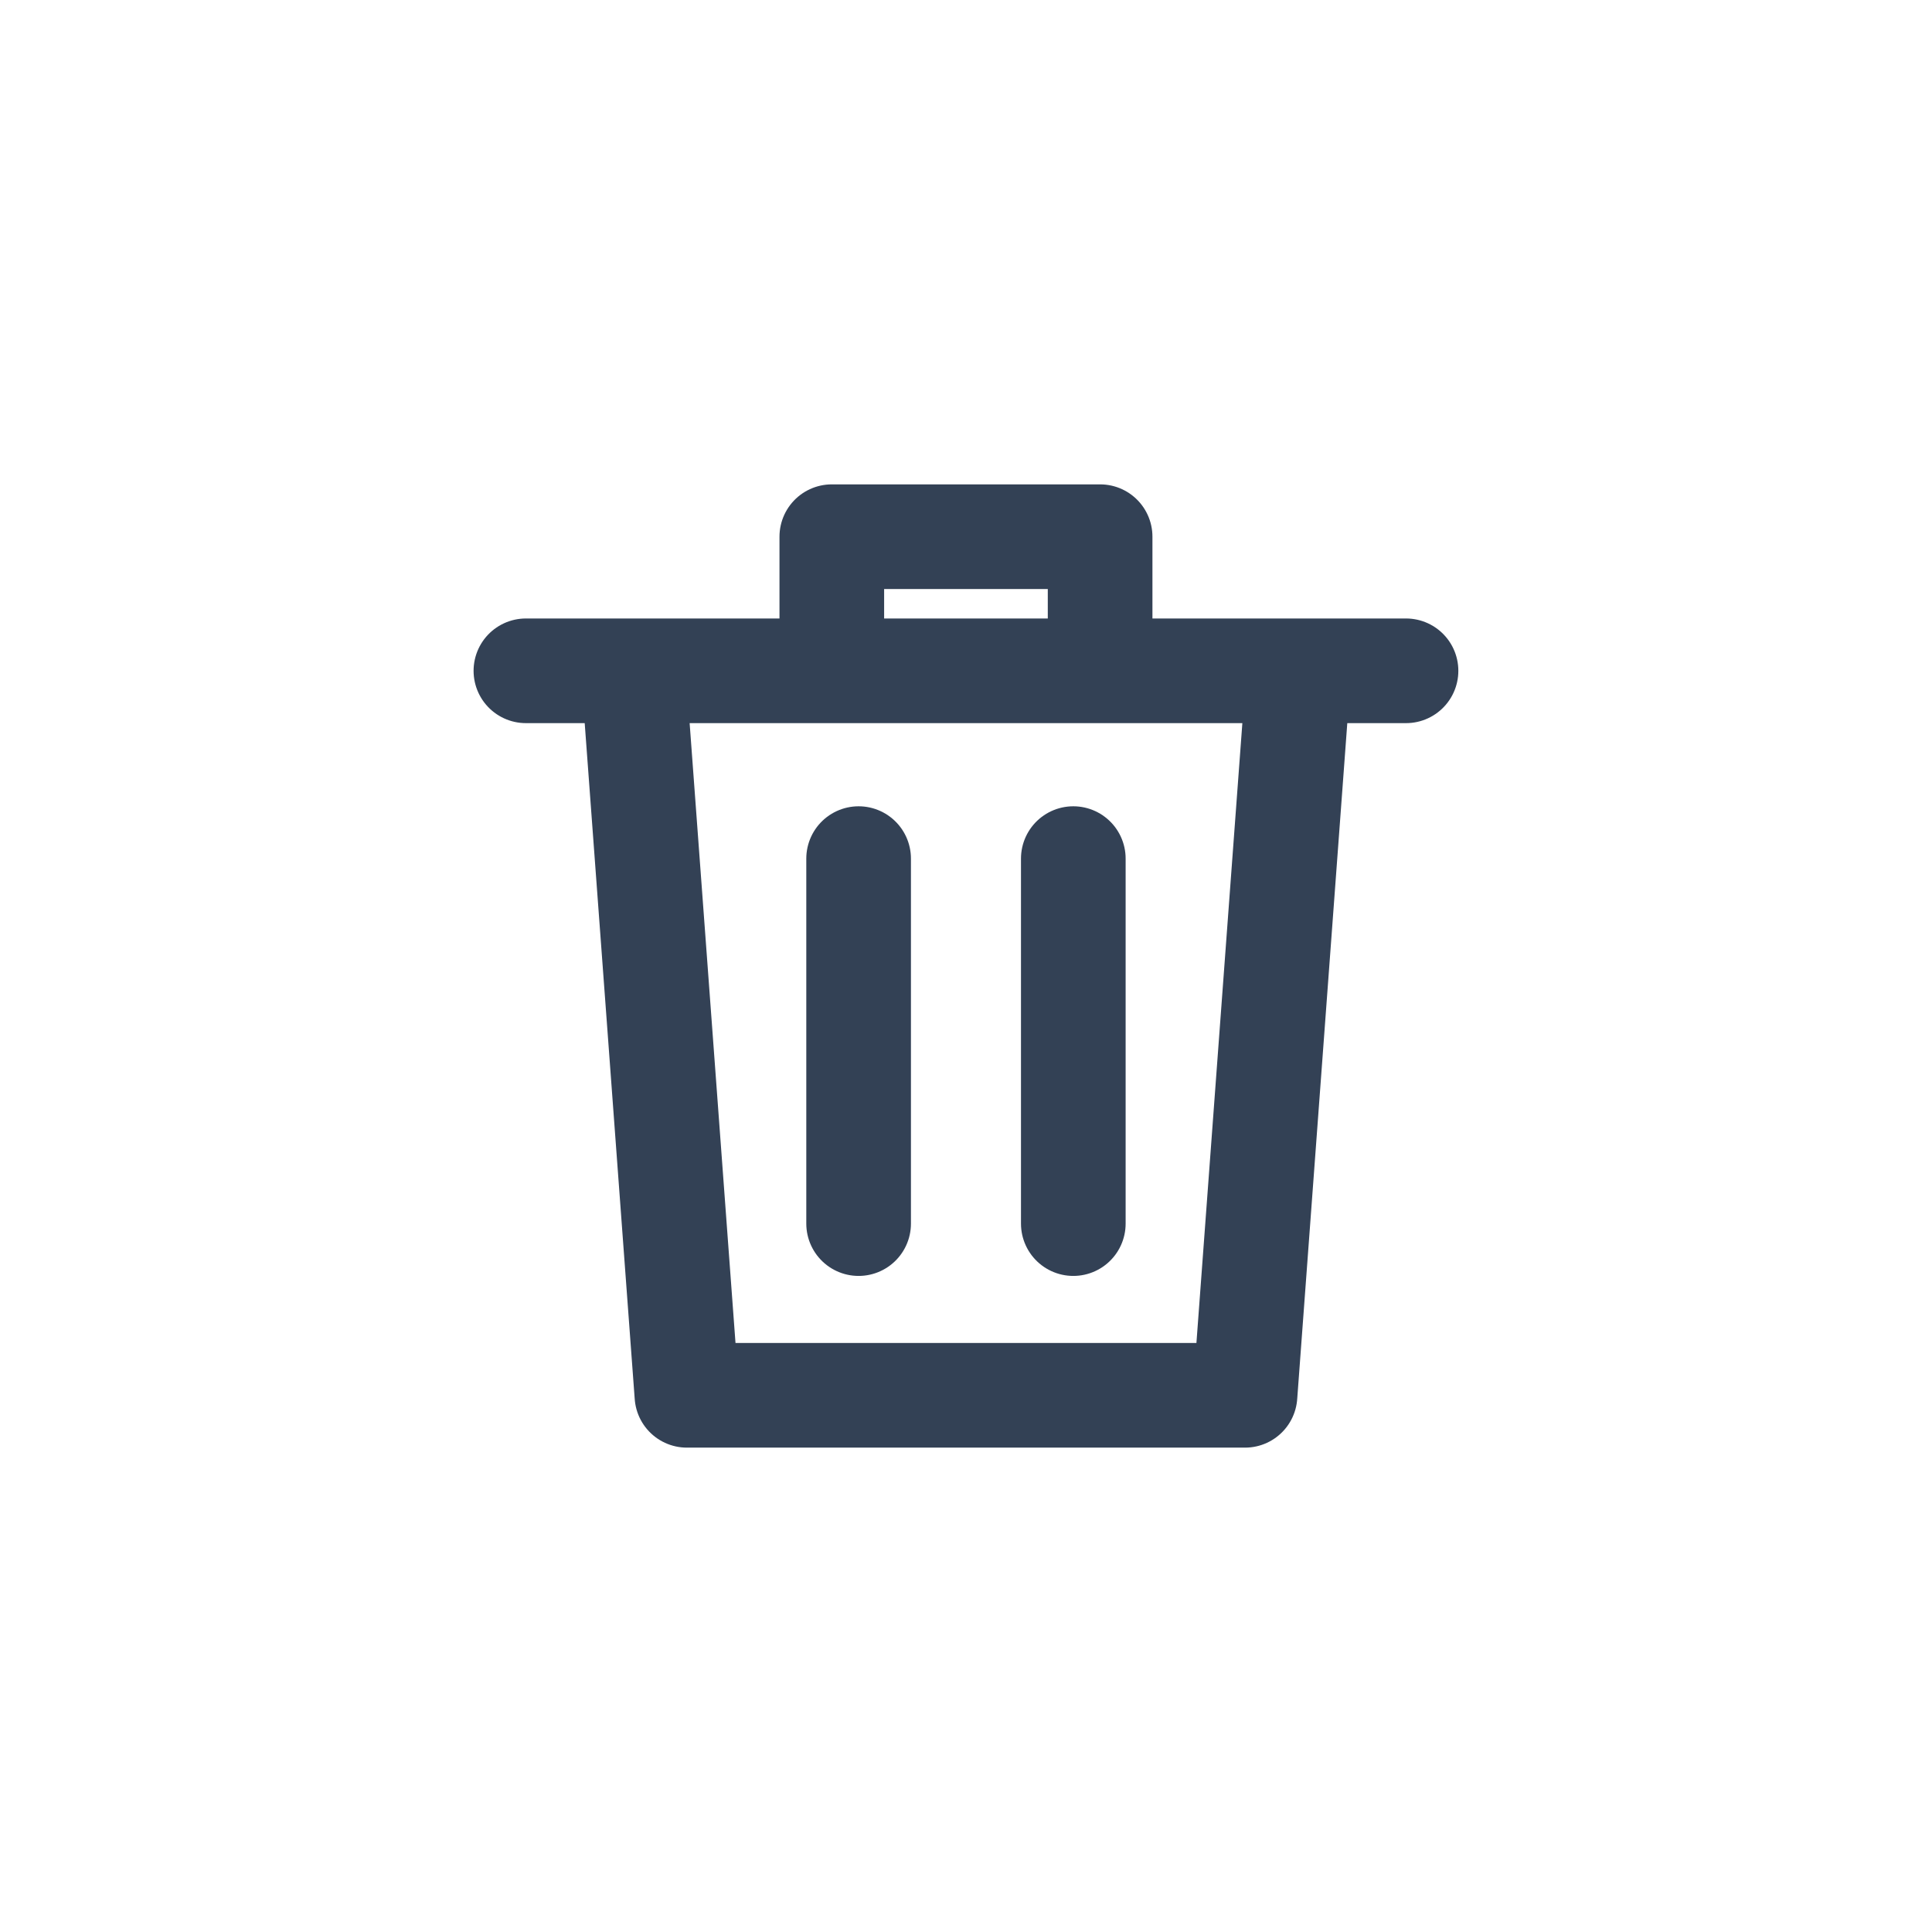
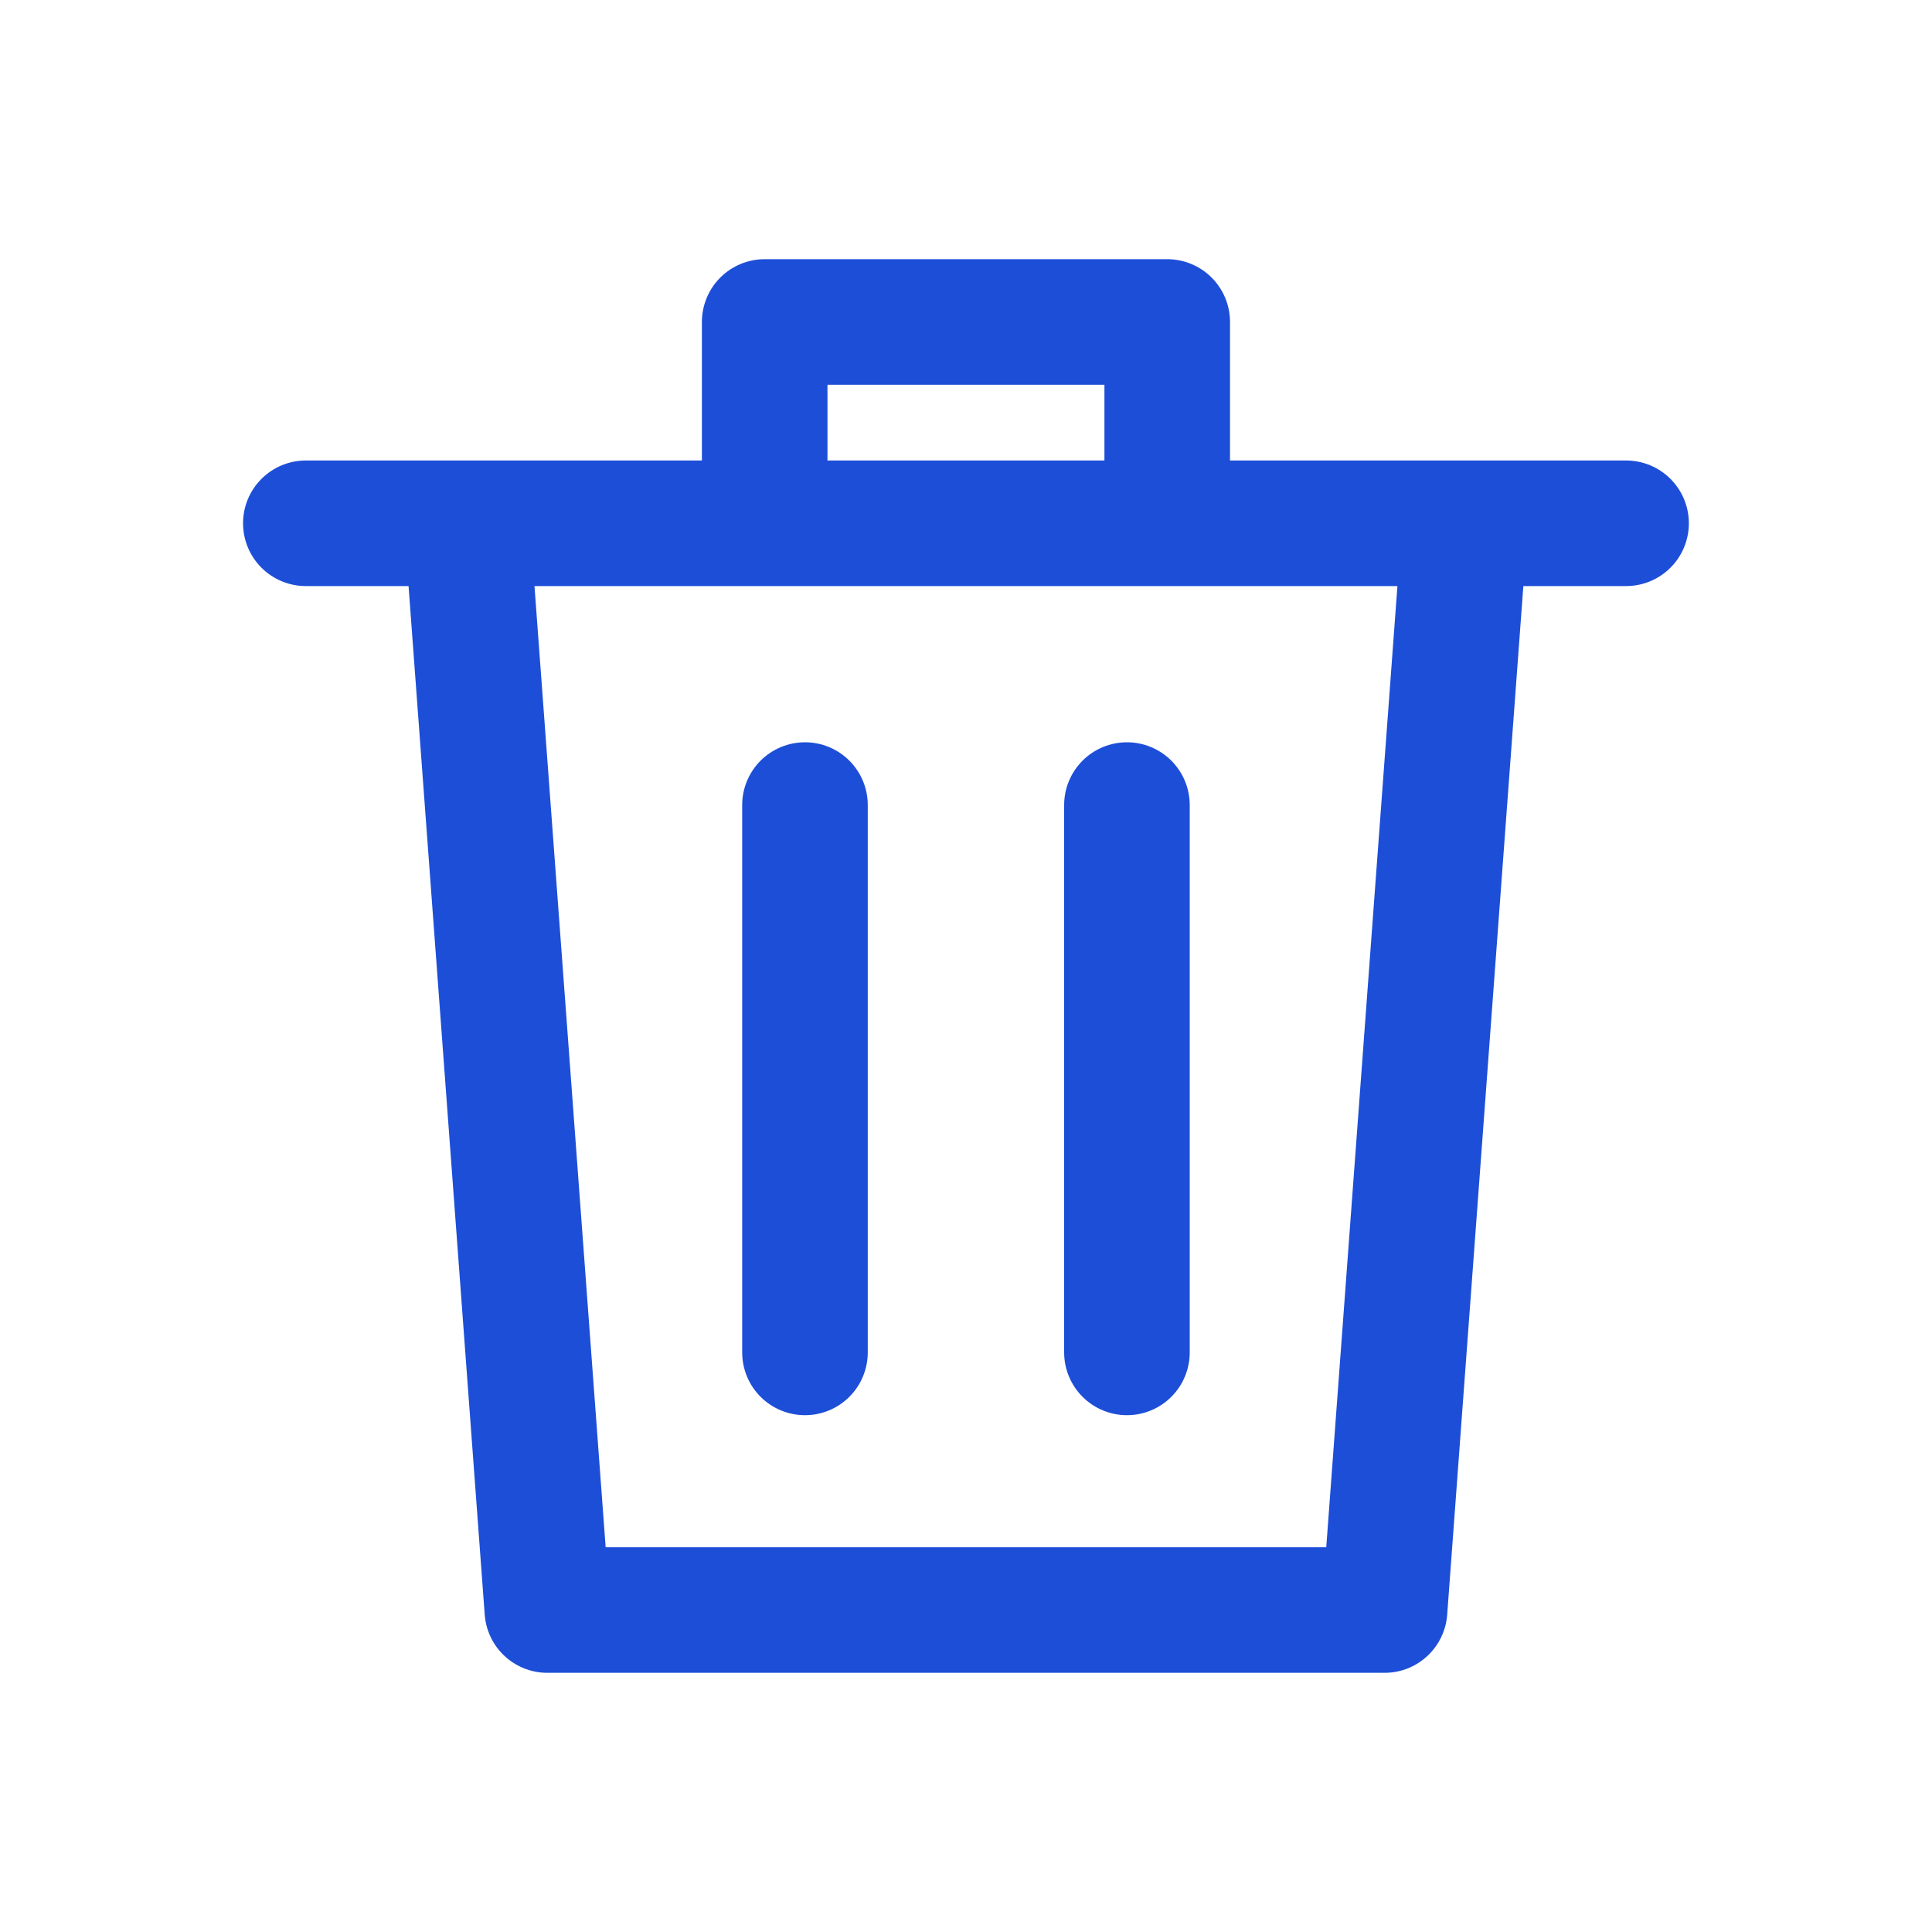
- <svg xmlns="http://www.w3.org/2000/svg" width="24" height="24" viewBox="0 0 24 24" fill="none">
-   <path d="M6.533 8.333H7.867M7.867 8.333H10.333M7.867 8.333L8.533 17.333H15.466L16.133 8.333M10.333 8.333H13.666M10.333 8.333V6.667H13.666V8.333M13.666 8.333H16.133M16.133 8.333H17.466M10.666 10.666V15.2M13.333 10.666V15.2" stroke-width="1.3" stroke-linecap="round" stroke-linejoin="round" stroke="#334155" />
+ <svg xmlns="http://www.w3.org/2000/svg" width="20" height="20" viewBox="0 0 20 20" fill="none">
+   <path d="M3.166 5.417H4.833M4.833 5.417H7.916M4.833 5.417L5.666 16.667H14.333L15.166 5.417M7.916 5.417H12.083M7.916 5.417V3.333H12.083V5.417M12.083 5.417H15.166M15.166 5.417H16.833M8.333 8.334V14M11.666 8.334V14" stroke-width="1.3" stroke-linecap="round" stroke-linejoin="round" stroke="#1D4ED8" />
</svg>
